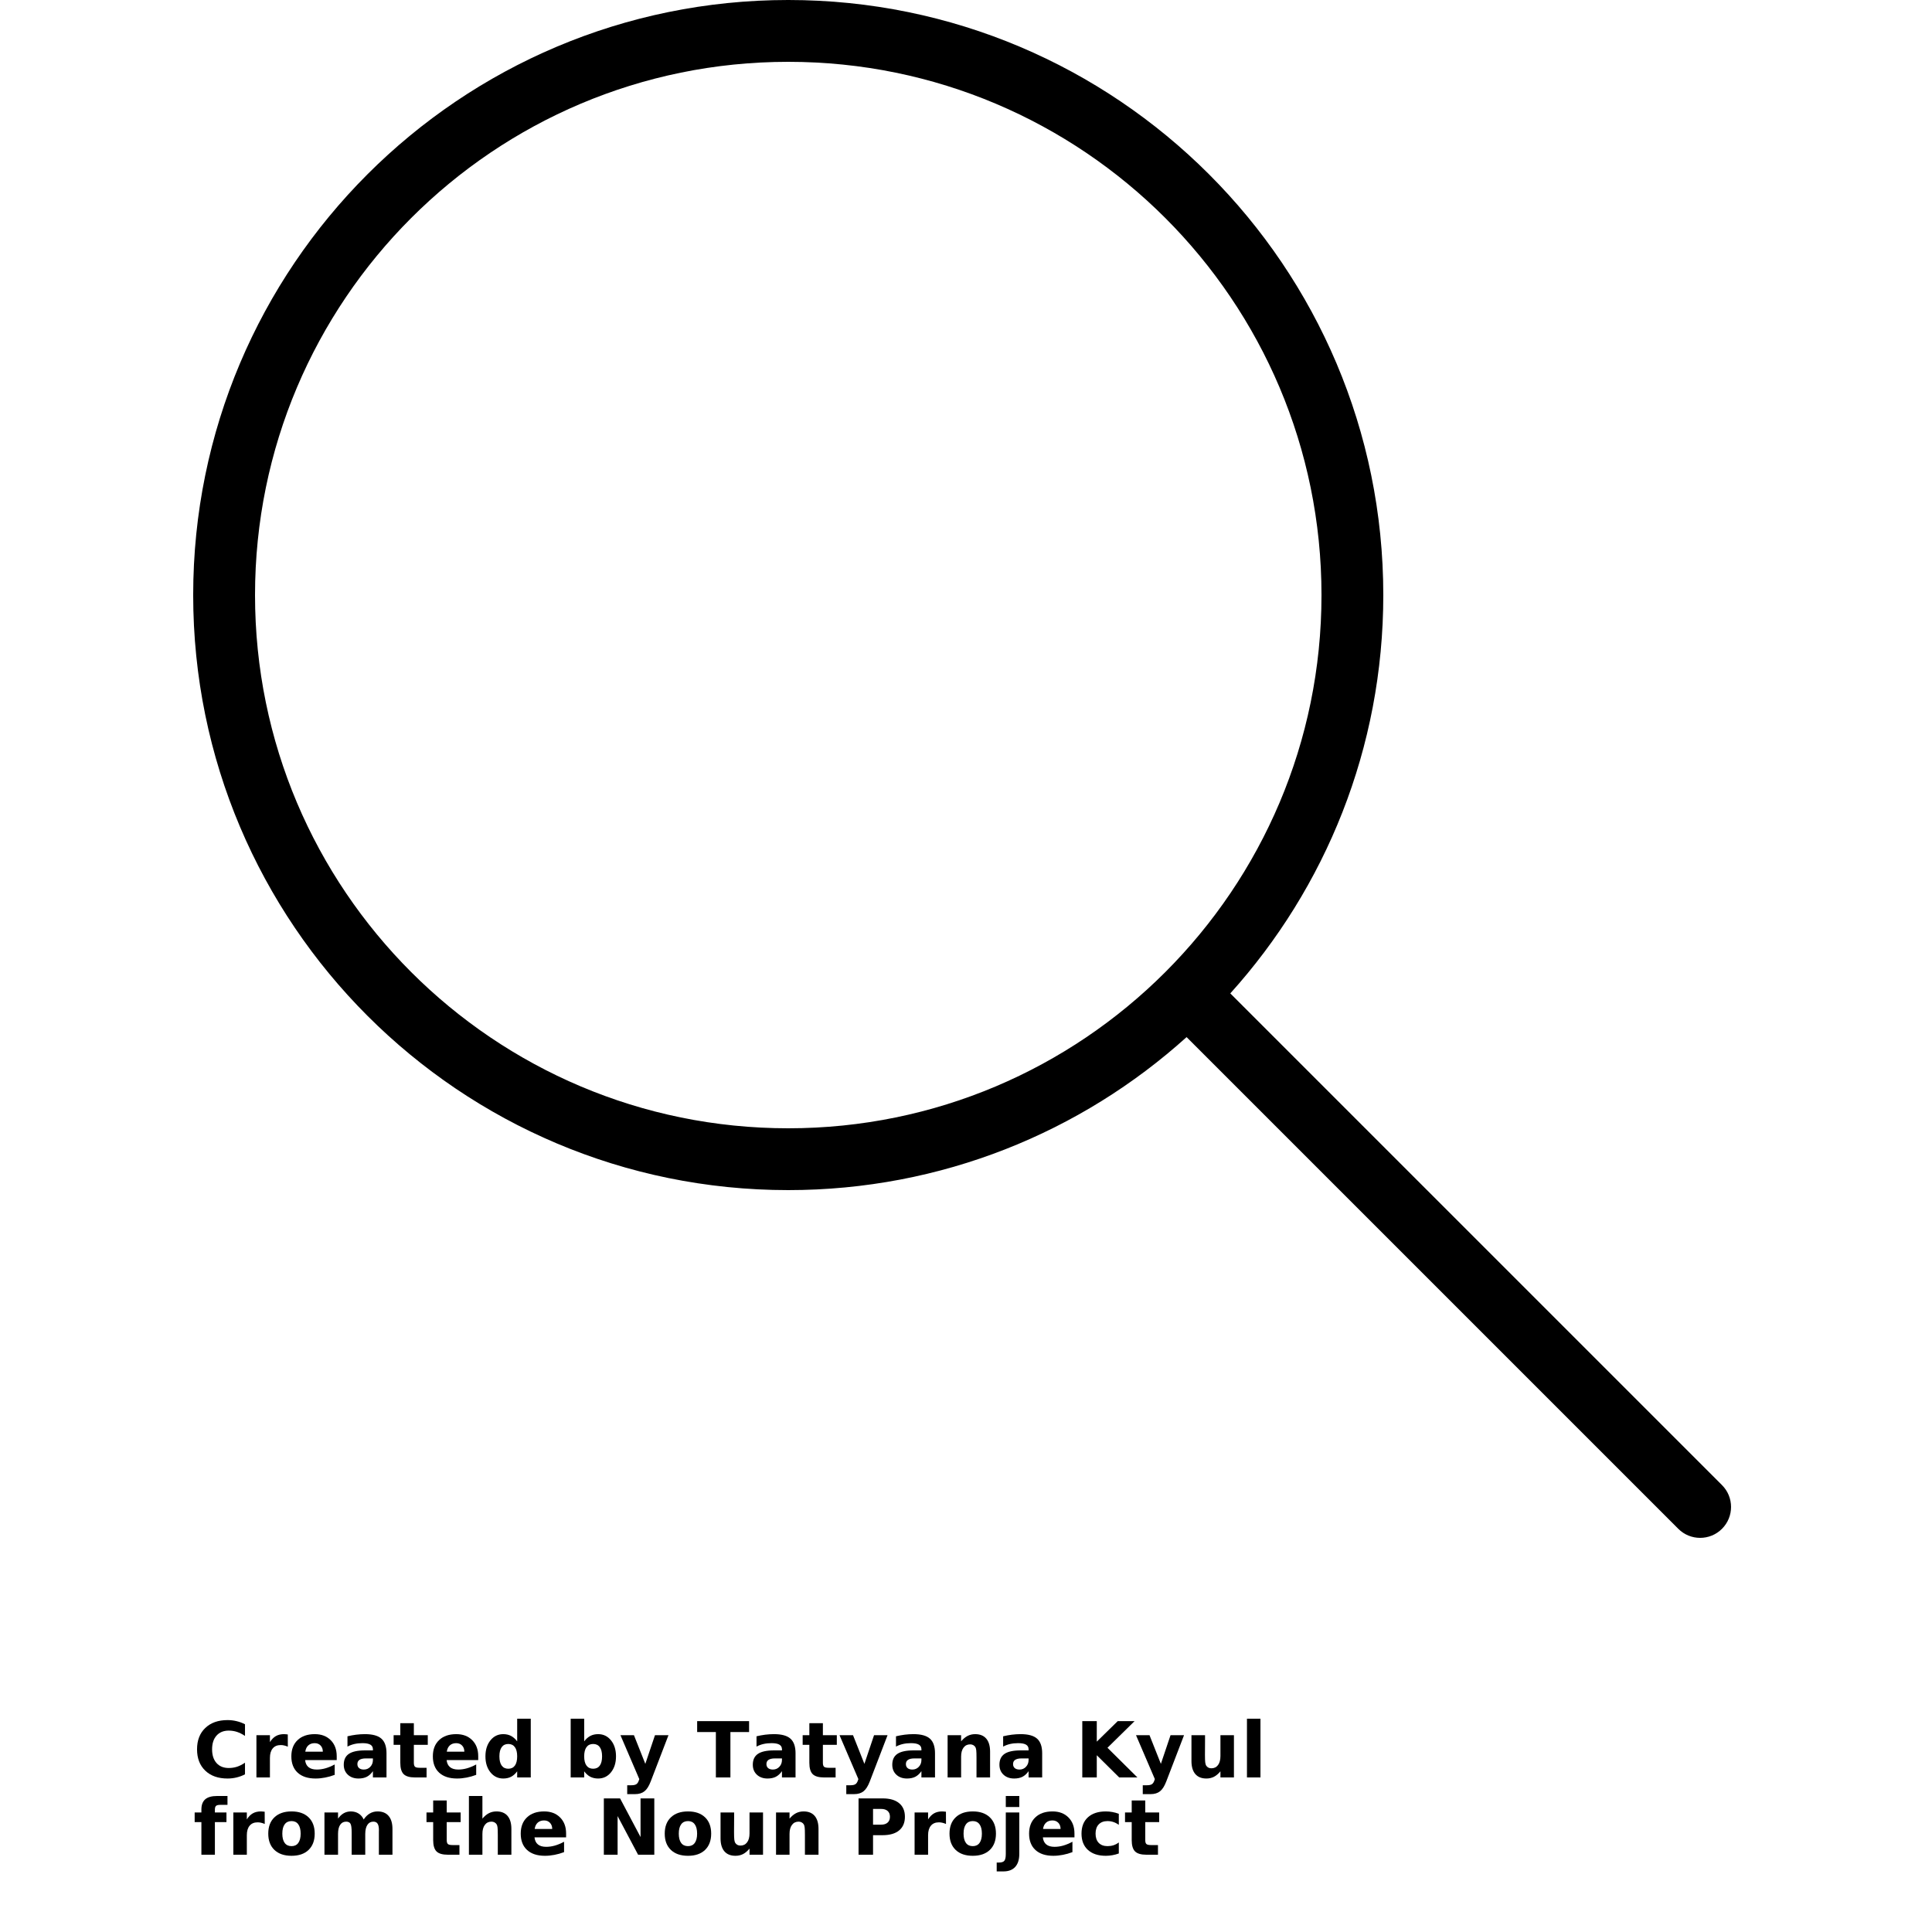
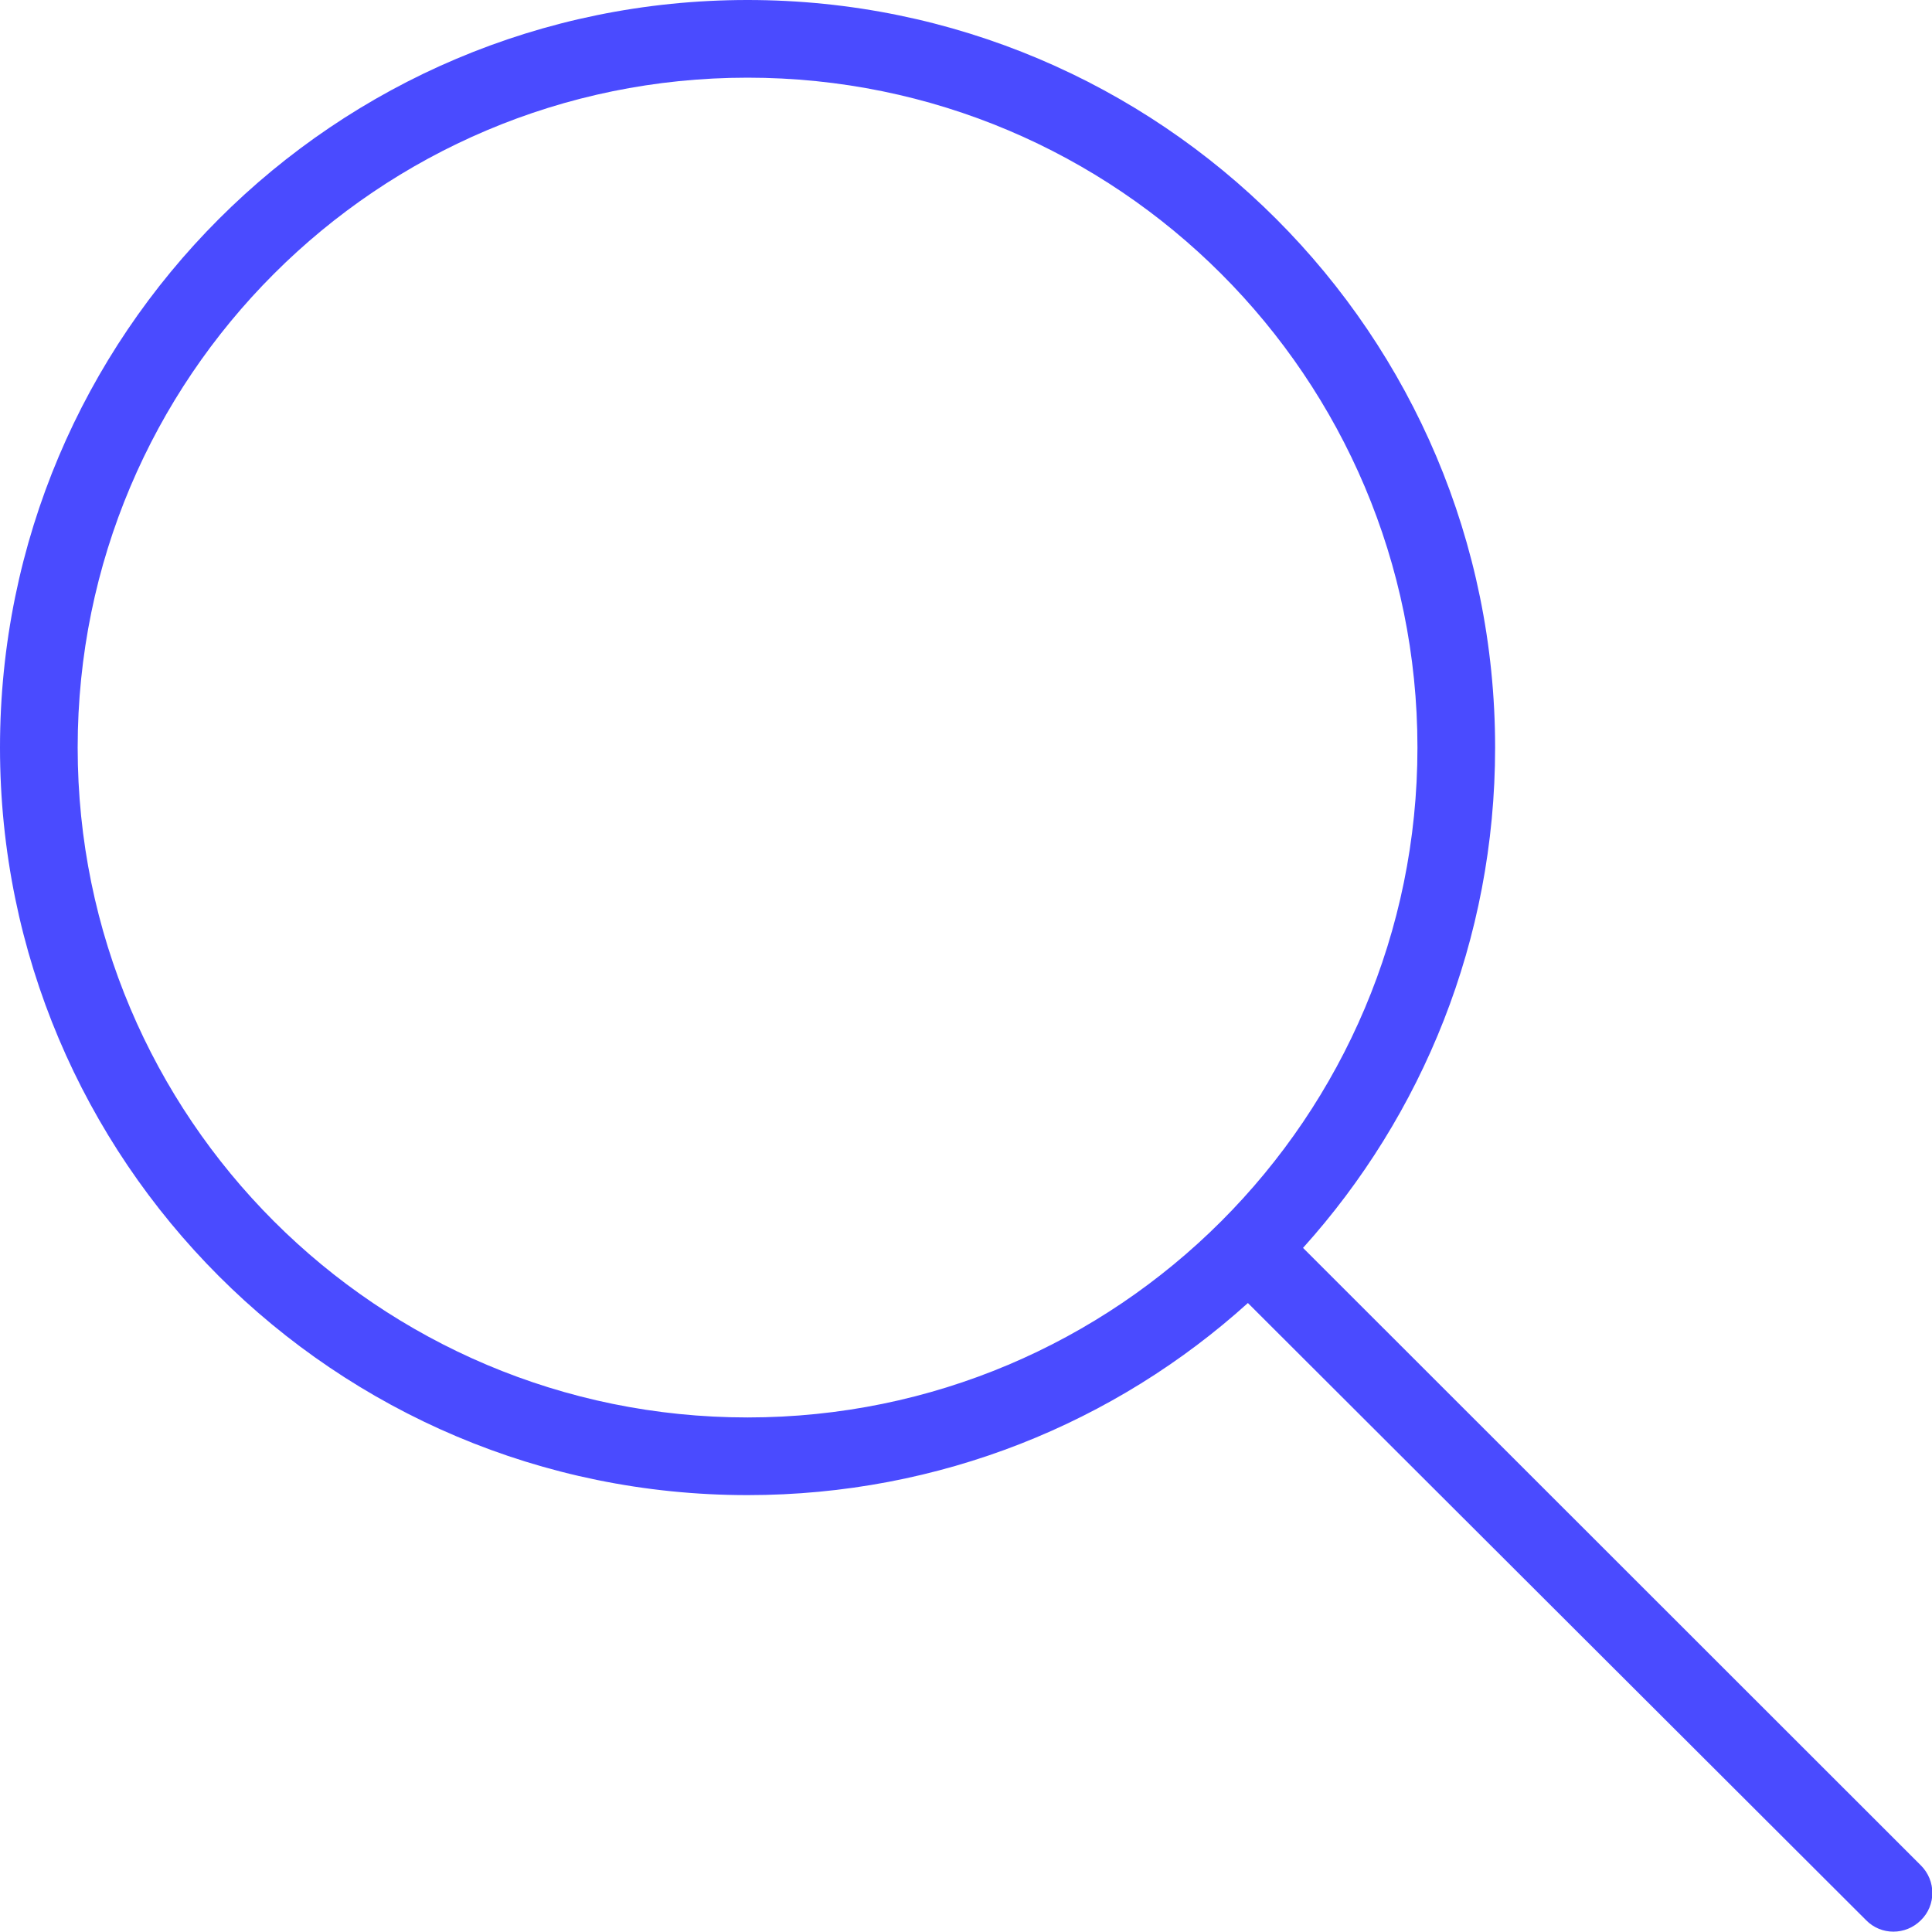
- <svg xmlns="http://www.w3.org/2000/svg" xmlns:xlink="http://www.w3.org/1999/xlink" width="700pt" height="700pt" version="1.1" viewBox="0 0 700 700">
-   <defs>
-     <symbol id="u" overflow="visible">
-       <path d="m18.766-1.125c-0.969 0.5-1.98 0.875-3.031 1.125-1.043 0.258-2.137 0.391-3.281 0.391-3.398 0-6.09-0.945-8.078-2.844-1.992-1.906-2.984-4.484-2.984-7.734 0-3.258 0.992-5.836 2.984-7.734 1.988-1.906 4.68-2.859 8.078-2.859 1.145 0 2.238 0.133 3.281 0.391 1.051 0.25 2.062 0.625 3.031 1.125v4.219c-0.98-0.656-1.945-1.141-2.891-1.453-0.949-0.312-1.949-0.469-3-0.469-1.875 0-3.352 0.605-4.422 1.812-1.074 1.199-1.609 2.856-1.609 4.969 0 2.106 0.535 3.762 1.609 4.969 1.07 1.199 2.547 1.797 4.422 1.797 1.051 0 2.051-0.148 3-0.453 0.945-0.312 1.91-0.801 2.891-1.469z" />
-     </symbol>
-     <symbol id="e" overflow="visible">
-       <path d="m13.734-11.141c-0.438-0.195-0.871-0.344-1.297-0.438-0.418-0.102-0.84-0.156-1.266-0.156-1.262 0-2.231 0.406-2.906 1.219-0.68 0.805-1.016 1.953-1.016 3.453v7.062h-4.891v-15.312h4.891v2.516c0.625-1 1.344-1.727 2.156-2.188 0.82-0.469 1.801-0.703 2.938-0.703 0.164 0 0.344 0.012 0.531 0.031 0.195 0.012 0.477 0.039 0.844 0.078z" />
-     </symbol>
-     <symbol id="c" overflow="visible">
-       <path d="m17.641-7.703v1.406h-11.453c0.125 1.148 0.539 2.008 1.25 2.578 0.707 0.574 1.703 0.859 2.984 0.859 1.031 0 2.082-0.148 3.156-0.453 1.082-0.312 2.191-0.773 3.328-1.391v3.766c-1.156 0.438-2.312 0.766-3.469 0.984-1.156 0.227-2.312 0.344-3.469 0.344-2.773 0-4.93-0.703-6.469-2.109-1.531-1.406-2.297-3.379-2.297-5.922 0-2.5 0.754-4.461 2.266-5.891 1.508-1.438 3.582-2.156 6.219-2.156 2.406 0 4.332 0.73 5.781 2.188 1.445 1.449 2.172 3.383 2.172 5.797zm-5.031-1.625c0-0.926-0.273-1.672-0.812-2.234-0.543-0.57-1.25-0.859-2.125-0.859-0.949 0-1.719 0.266-2.312 0.797s-0.965 1.297-1.109 2.297z" />
-     </symbol>
-     <symbol id="b" overflow="visible">
-       <path d="m9.219-6.891c-1.023 0-1.793 0.172-2.312 0.516-0.512 0.344-0.766 0.855-0.766 1.531 0 0.625 0.207 1.117 0.625 1.469 0.414 0.344 0.988 0.516 1.719 0.516 0.926 0 1.703-0.328 2.328-0.984 0.633-0.664 0.953-1.492 0.953-2.484v-0.562zm7.469-1.844v8.734h-4.922v-2.266c-0.656 0.93-1.398 1.605-2.219 2.031-0.824 0.414-1.824 0.625-3 0.625-1.586 0-2.871-0.457-3.859-1.375-0.992-0.926-1.484-2.129-1.484-3.609 0-1.789 0.613-3.102 1.844-3.938 1.238-0.844 3.18-1.266 5.828-1.266h2.891v-0.391c0-0.77-0.309-1.332-0.922-1.688-0.617-0.363-1.57-0.547-2.859-0.547-1.055 0-2.031 0.105-2.938 0.312-0.898 0.211-1.73 0.523-2.5 0.938v-3.734c1.039-0.25 2.086-0.441 3.141-0.578 1.062-0.133 2.125-0.203 3.188-0.203 2.758 0 4.75 0.547 5.969 1.641 1.227 1.086 1.844 2.856 1.844 5.312z" />
-     </symbol>
-     <symbol id="a" overflow="visible">
-       <path d="m7.703-19.656v4.344h5.047v3.5h-5.047v6.5c0 0.711 0.141 1.188 0.422 1.438s0.836 0.375 1.672 0.375h2.516v3.5h-4.188c-1.938 0-3.312-0.398-4.125-1.203-0.805-0.812-1.203-2.18-1.203-4.109v-6.5h-2.422v-3.5h2.422v-4.344z" />
-     </symbol>
-     <symbol id="k" overflow="visible">
-       <path d="m12.766-13.078v-8.203h4.922v21.281h-4.922v-2.219c-0.668 0.906-1.406 1.57-2.219 1.984s-1.758 0.625-2.828 0.625c-1.887 0-3.434-0.75-4.641-2.25-1.211-1.5-1.812-3.426-1.812-5.781 0-2.363 0.602-4.297 1.812-5.797 1.207-1.5 2.754-2.25 4.641-2.25 1.062 0 2 0.215 2.812 0.641 0.82 0.43 1.566 1.086 2.234 1.969zm-3.219 9.922c1.039 0 1.836-0.379 2.391-1.141 0.551-0.77 0.828-1.883 0.828-3.344 0-1.457-0.277-2.566-0.828-3.328-0.555-0.77-1.352-1.156-2.391-1.156-1.043 0-1.84 0.387-2.391 1.156-0.555 0.762-0.828 1.871-0.828 3.328 0 1.461 0.273 2.574 0.828 3.344 0.551 0.762 1.348 1.141 2.391 1.141z" />
-     </symbol>
-     <symbol id="j" overflow="visible">
-       <path d="m10.5-3.156c1.051 0 1.852-0.379 2.406-1.141 0.551-0.77 0.828-1.883 0.828-3.344 0-1.457-0.277-2.566-0.828-3.328-0.555-0.77-1.355-1.156-2.406-1.156-1.055 0-1.859 0.387-2.422 1.156-0.555 0.773-0.828 1.883-0.828 3.328 0 1.449 0.273 2.559 0.828 3.328 0.562 0.773 1.367 1.156 2.422 1.156zm-3.25-9.922c0.676-0.883 1.422-1.539 2.234-1.969 0.82-0.426 1.766-0.641 2.828-0.641 1.895 0 3.445 0.75 4.656 2.25 1.207 1.5 1.812 3.434 1.812 5.797 0 2.356-0.605 4.281-1.812 5.781-1.211 1.5-2.762 2.25-4.656 2.25-1.062 0-2.008-0.211-2.828-0.625-0.812-0.426-1.559-1.086-2.234-1.984v2.219h-4.891v-21.281h4.891z" />
-     </symbol>
-     <symbol id="d" overflow="visible">
-       <path d="m0.344-15.312h4.891l4.125 10.391 3.5-10.391h4.891l-6.438 16.766c-0.648 1.695-1.402 2.883-2.266 3.562-0.867 0.688-2 1.031-3.406 1.031h-2.844v-3.219h1.531c0.832 0 1.438-0.137 1.812-0.406 0.383-0.262 0.68-0.73 0.891-1.406l0.141-0.422z" />
-     </symbol>
-     <symbol id="i" overflow="visible">
-       <path d="m0.141-20.406h18.812v3.969h-6.766v16.438h-5.266v-16.438h-6.781z" />
-     </symbol>
-     <symbol id="h" overflow="visible">
-       <path d="m17.75-9.328v9.328h-4.922v-7.141c0-1.32-0.031-2.234-0.094-2.734s-0.168-0.867-0.312-1.109c-0.188-0.312-0.449-0.555-0.781-0.734-0.324-0.176-0.695-0.266-1.109-0.266-1.023 0-1.824 0.398-2.406 1.188-0.586 0.781-0.875 1.871-0.875 3.266v7.531h-4.891v-15.312h4.891v2.234c0.738-0.883 1.52-1.539 2.344-1.969 0.832-0.426 1.75-0.641 2.75-0.641 1.77 0 3.113 0.547 4.031 1.641 0.914 1.086 1.375 2.656 1.375 4.719z" />
-     </symbol>
-     <symbol id="t" overflow="visible">
-       <path d="m2.578-20.406h5.25v7.438l7.594-7.438h6.109l-9.828 9.656 10.844 10.75h-6.594l-8.125-8.047v8.047h-5.25z" />
-     </symbol>
-     <symbol id="g" overflow="visible">
-       <path d="m2.188-5.969v-9.344h4.922v1.531c0 0.836-0.008 1.875-0.016 3.125-0.012 1.25-0.016 2.086-0.016 2.5 0 1.242 0.031 2.133 0.094 2.672 0.07 0.543 0.18 0.934 0.328 1.172 0.207 0.324 0.473 0.574 0.797 0.75 0.32 0.168 0.691 0.25 1.109 0.25 1.02 0 1.82-0.391 2.406-1.172 0.582-0.781 0.875-1.867 0.875-3.266v-7.562h4.891v15.312h-4.891v-2.219c-0.742 0.898-1.523 1.559-2.344 1.984-0.824 0.414-1.734 0.625-2.734 0.625-1.762 0-3.106-0.539-4.031-1.625-0.93-1.082-1.391-2.66-1.391-4.734z" />
-     </symbol>
-     <symbol id="s" overflow="visible">
-       <path d="m2.359-21.281h4.891v21.281h-4.891z" />
-     </symbol>
-     <symbol id="r" overflow="visible">
-       <path d="m12.422-21.281v3.219h-2.703c-0.688 0-1.172 0.125-1.453 0.375-0.273 0.25-0.406 0.688-0.406 1.312v1.062h4.188v3.5h-4.188v11.812h-4.891v-11.812h-2.438v-3.5h2.438v-1.062c0-1.664 0.461-2.898 1.391-3.703 0.926-0.801 2.367-1.203 4.328-1.203z" />
-     </symbol>
-     <symbol id="f" overflow="visible">
-       <path d="m9.641-12.188c-1.086 0-1.914 0.391-2.484 1.172-0.574 0.781-0.859 1.906-0.859 3.375s0.285 2.594 0.859 3.375c0.57 0.773 1.398 1.156 2.484 1.156 1.062 0 1.875-0.383 2.438-1.156 0.57-0.781 0.859-1.906 0.859-3.375s-0.289-2.594-0.859-3.375c-0.562-0.781-1.375-1.172-2.438-1.172zm0-3.5c2.633 0 4.691 0.715 6.172 2.141 1.477 1.418 2.219 3.387 2.219 5.906 0 2.512-0.742 4.481-2.219 5.906-1.48 1.418-3.539 2.125-6.172 2.125-2.648 0-4.715-0.707-6.203-2.125-1.492-1.426-2.234-3.394-2.234-5.906 0-2.519 0.742-4.488 2.234-5.906 1.488-1.426 3.555-2.141 6.203-2.141z" />
-     </symbol>
-     <symbol id="q" overflow="visible">
-       <path d="m16.547-12.766c0.613-0.945 1.348-1.672 2.203-2.172 0.852-0.5 1.789-0.75 2.812-0.75 1.758 0 3.098 0.547 4.016 1.641 0.926 1.086 1.391 2.656 1.391 4.719v9.328h-4.922v-7.984-0.359c0.008-0.133 0.016-0.32 0.016-0.562 0-1.082-0.164-1.863-0.484-2.344-0.312-0.488-0.824-0.734-1.531-0.734-0.93 0-1.648 0.387-2.156 1.156-0.512 0.762-0.773 1.867-0.781 3.312v7.516h-4.922v-7.984c0-1.695-0.148-2.785-0.438-3.266-0.293-0.488-0.812-0.734-1.562-0.734-0.938 0-1.664 0.387-2.172 1.156-0.512 0.762-0.766 1.859-0.766 3.297v7.531h-4.922v-15.312h4.922v2.234c0.602-0.863 1.289-1.516 2.062-1.953 0.781-0.438 1.641-0.656 2.578-0.656 1.062 0 2 0.258 2.812 0.766 0.812 0.512 1.426 1.23 1.844 2.156z" />
-     </symbol>
-     <symbol id="p" overflow="visible">
-       <path d="m17.75-9.328v9.328h-4.922v-7.109c0-1.344-0.031-2.266-0.094-2.766s-0.168-0.867-0.312-1.109c-0.188-0.312-0.449-0.555-0.781-0.734-0.324-0.176-0.695-0.266-1.109-0.266-1.023 0-1.824 0.398-2.406 1.188-0.586 0.781-0.875 1.871-0.875 3.266v7.531h-4.891v-21.281h4.891v8.203c0.738-0.883 1.52-1.539 2.344-1.969 0.832-0.426 1.75-0.641 2.75-0.641 1.77 0 3.113 0.547 4.031 1.641 0.914 1.086 1.375 2.656 1.375 4.719z" />
-     </symbol>
-     <symbol id="o" overflow="visible">
-       <path d="m2.578-20.406h5.875l7.422 14v-14h4.984v20.406h-5.875l-7.422-14v14h-4.984z" />
-     </symbol>
-     <symbol id="n" overflow="visible">
-       <path d="m2.578-20.406h8.734c2.594 0 4.582 0.578 5.969 1.734 1.395 1.148 2.094 2.789 2.094 4.922 0 2.137-0.699 3.781-2.094 4.938-1.387 1.156-3.375 1.734-5.969 1.734h-3.484v7.078h-5.25zm5.25 3.812v5.703h2.922c1.02 0 1.805-0.25 2.359-0.75 0.562-0.5 0.844-1.203 0.844-2.109 0-0.914-0.281-1.617-0.844-2.109-0.555-0.488-1.34-0.734-2.359-0.734z" />
-     </symbol>
-     <symbol id="m" overflow="visible">
-       <path d="m2.359-15.312h4.891v15.031c0 2.051-0.496 3.617-1.484 4.703-0.98 1.082-2.406 1.625-4.281 1.625h-2.422v-3.219h0.859c0.926 0 1.562-0.211 1.906-0.625 0.352-0.418 0.531-1.246 0.531-2.484zm0-5.969h4.891v4h-4.891z" />
-     </symbol>
-     <symbol id="l" overflow="visible">
-       <path d="m14.719-14.828v3.984c-0.656-0.457-1.324-0.797-2-1.016-0.668-0.219-1.359-0.328-2.078-0.328-1.367 0-2.434 0.402-3.203 1.203-0.762 0.793-1.141 1.906-1.141 3.344 0 1.43 0.379 2.543 1.141 3.344 0.77 0.793 1.836 1.188 3.203 1.188 0.758 0 1.484-0.109 2.172-0.328 0.688-0.227 1.32-0.566 1.906-1.016v4c-0.762 0.281-1.539 0.488-2.328 0.625-0.781 0.145-1.574 0.219-2.375 0.219-2.762 0-4.922-0.707-6.484-2.125-1.555-1.414-2.328-3.383-2.328-5.906 0-2.531 0.773-4.504 2.328-5.922 1.562-1.414 3.723-2.125 6.484-2.125 0.801 0 1.594 0.074 2.375 0.219 0.781 0.137 1.555 0.352 2.328 0.641z" />
-     </symbol>
-   </defs>
-   <g>
-     <path d="m285.6 408.8c106.7 0 193.2-86.5 193.2-193.2 0-106.7-86.5-193.2-193.2-193.2-106.7 0-193.2 86.5-193.2 193.2 0 106.7 86.5 193.2 193.2 193.2zm160.16-48.871 178.15 178.15c4.375 4.371 4.375 11.465 0 15.836-4.371 4.375-11.465 4.375-15.836 0l-178.15-178.15c-38.215 34.457-88.824 55.434-144.33 55.434-119.07 0-215.6-96.527-215.6-215.6 0-119.07 96.527-215.6 215.6-215.6 119.07 0 215.6 96.527 215.6 215.6 0 55.504-20.977 106.11-55.434 144.33z" />
-     <use x="70" y="644" xlink:href="#u" />
-     <use x="90.551" y="644" xlink:href="#e" />
-     <use x="104.359" y="644" xlink:href="#c" />
-     <use x="123.348" y="644" xlink:href="#b" />
-     <use x="142.242" y="644" xlink:href="#a" />
-     <use x="155.629" y="644" xlink:href="#c" />
-     <use x="174.617" y="644" xlink:href="#k" />
-     <use x="204.41" y="644" xlink:href="#j" />
-     <use x="224.453" y="644" xlink:href="#d" />
-     <use x="252.453" y="644" xlink:href="#i" />
-     <use x="271.551" y="644" xlink:href="#b" />
-     <use x="290.445" y="644" xlink:href="#a" />
-     <use x="303.828" y="644" xlink:href="#d" />
-     <use x="322.082" y="644" xlink:href="#b" />
-     <use x="340.977" y="644" xlink:href="#h" />
-     <use x="360.91" y="644" xlink:href="#b" />
-     <use x="389.555" y="644" xlink:href="#t" />
-     <use x="411.25" y="644" xlink:href="#d" />
-     <use x="429.5" y="644" xlink:href="#g" />
-     <use x="449.438" y="644" xlink:href="#s" />
-     <use x="70" y="672" xlink:href="#r" />
-     <use x="82.184" y="672" xlink:href="#e" />
-     <use x="95.992" y="672" xlink:href="#f" />
-     <use x="115.227" y="672" xlink:href="#q" />
-     <use x="154.152" y="672" xlink:href="#a" />
-     <use x="167.535" y="672" xlink:href="#p" />
-     <use x="187.469" y="672" xlink:href="#c" />
-     <use x="216.207" y="672" xlink:href="#o" />
-     <use x="239.641" y="672" xlink:href="#f" />
-     <use x="258.879" y="672" xlink:href="#g" />
-     <use x="278.812" y="672" xlink:href="#h" />
-     <use x="308.492" y="672" xlink:href="#n" />
-     <use x="329.016" y="672" xlink:href="#e" />
-     <use x="342.82" y="672" xlink:href="#f" />
-     <use x="362.059" y="672" xlink:href="#m" />
-     <use x="371.656" y="672" xlink:href="#c" />
-     <use x="390.648" y="672" xlink:href="#l" />
-     <use x="407.242" y="672" xlink:href="#a" />
-   </g>
+ <svg xmlns="http://www.w3.org/2000/svg" version="1.1" id="Capa_1" x="0px" y="0px" viewBox="0 0 557.2 557.2" style="enable-background:new 0 0 557.2 557.2;" xml:space="preserve">
+   <style type="text/css">
+ 	.st0{fill:#4A4BFF;}
+ </style>
+   <path class="st0" d="M215.6,408.8c106.7,0,193.2-86.5,193.2-193.2S322.3,22.4,215.6,22.4S22.4,108.9,22.4,215.6  S108.9,408.8,215.6,408.8L215.6,408.8z M375.8,359.9l178.2,178.1c4.4,4.4,4.4,11.5,0,15.8c-4.4,4.4-11.5,4.4-15.8,0L359.9,375.8  c-38.2,34.5-88.8,55.4-144.3,55.4C96.5,431.2,0,334.7,0,215.6C0,96.5,96.5,0,215.6,0c119.1,0,215.6,96.5,215.6,215.6  C431.2,271.1,410.2,321.7,375.8,359.9L375.8,359.9z" />
</svg>
